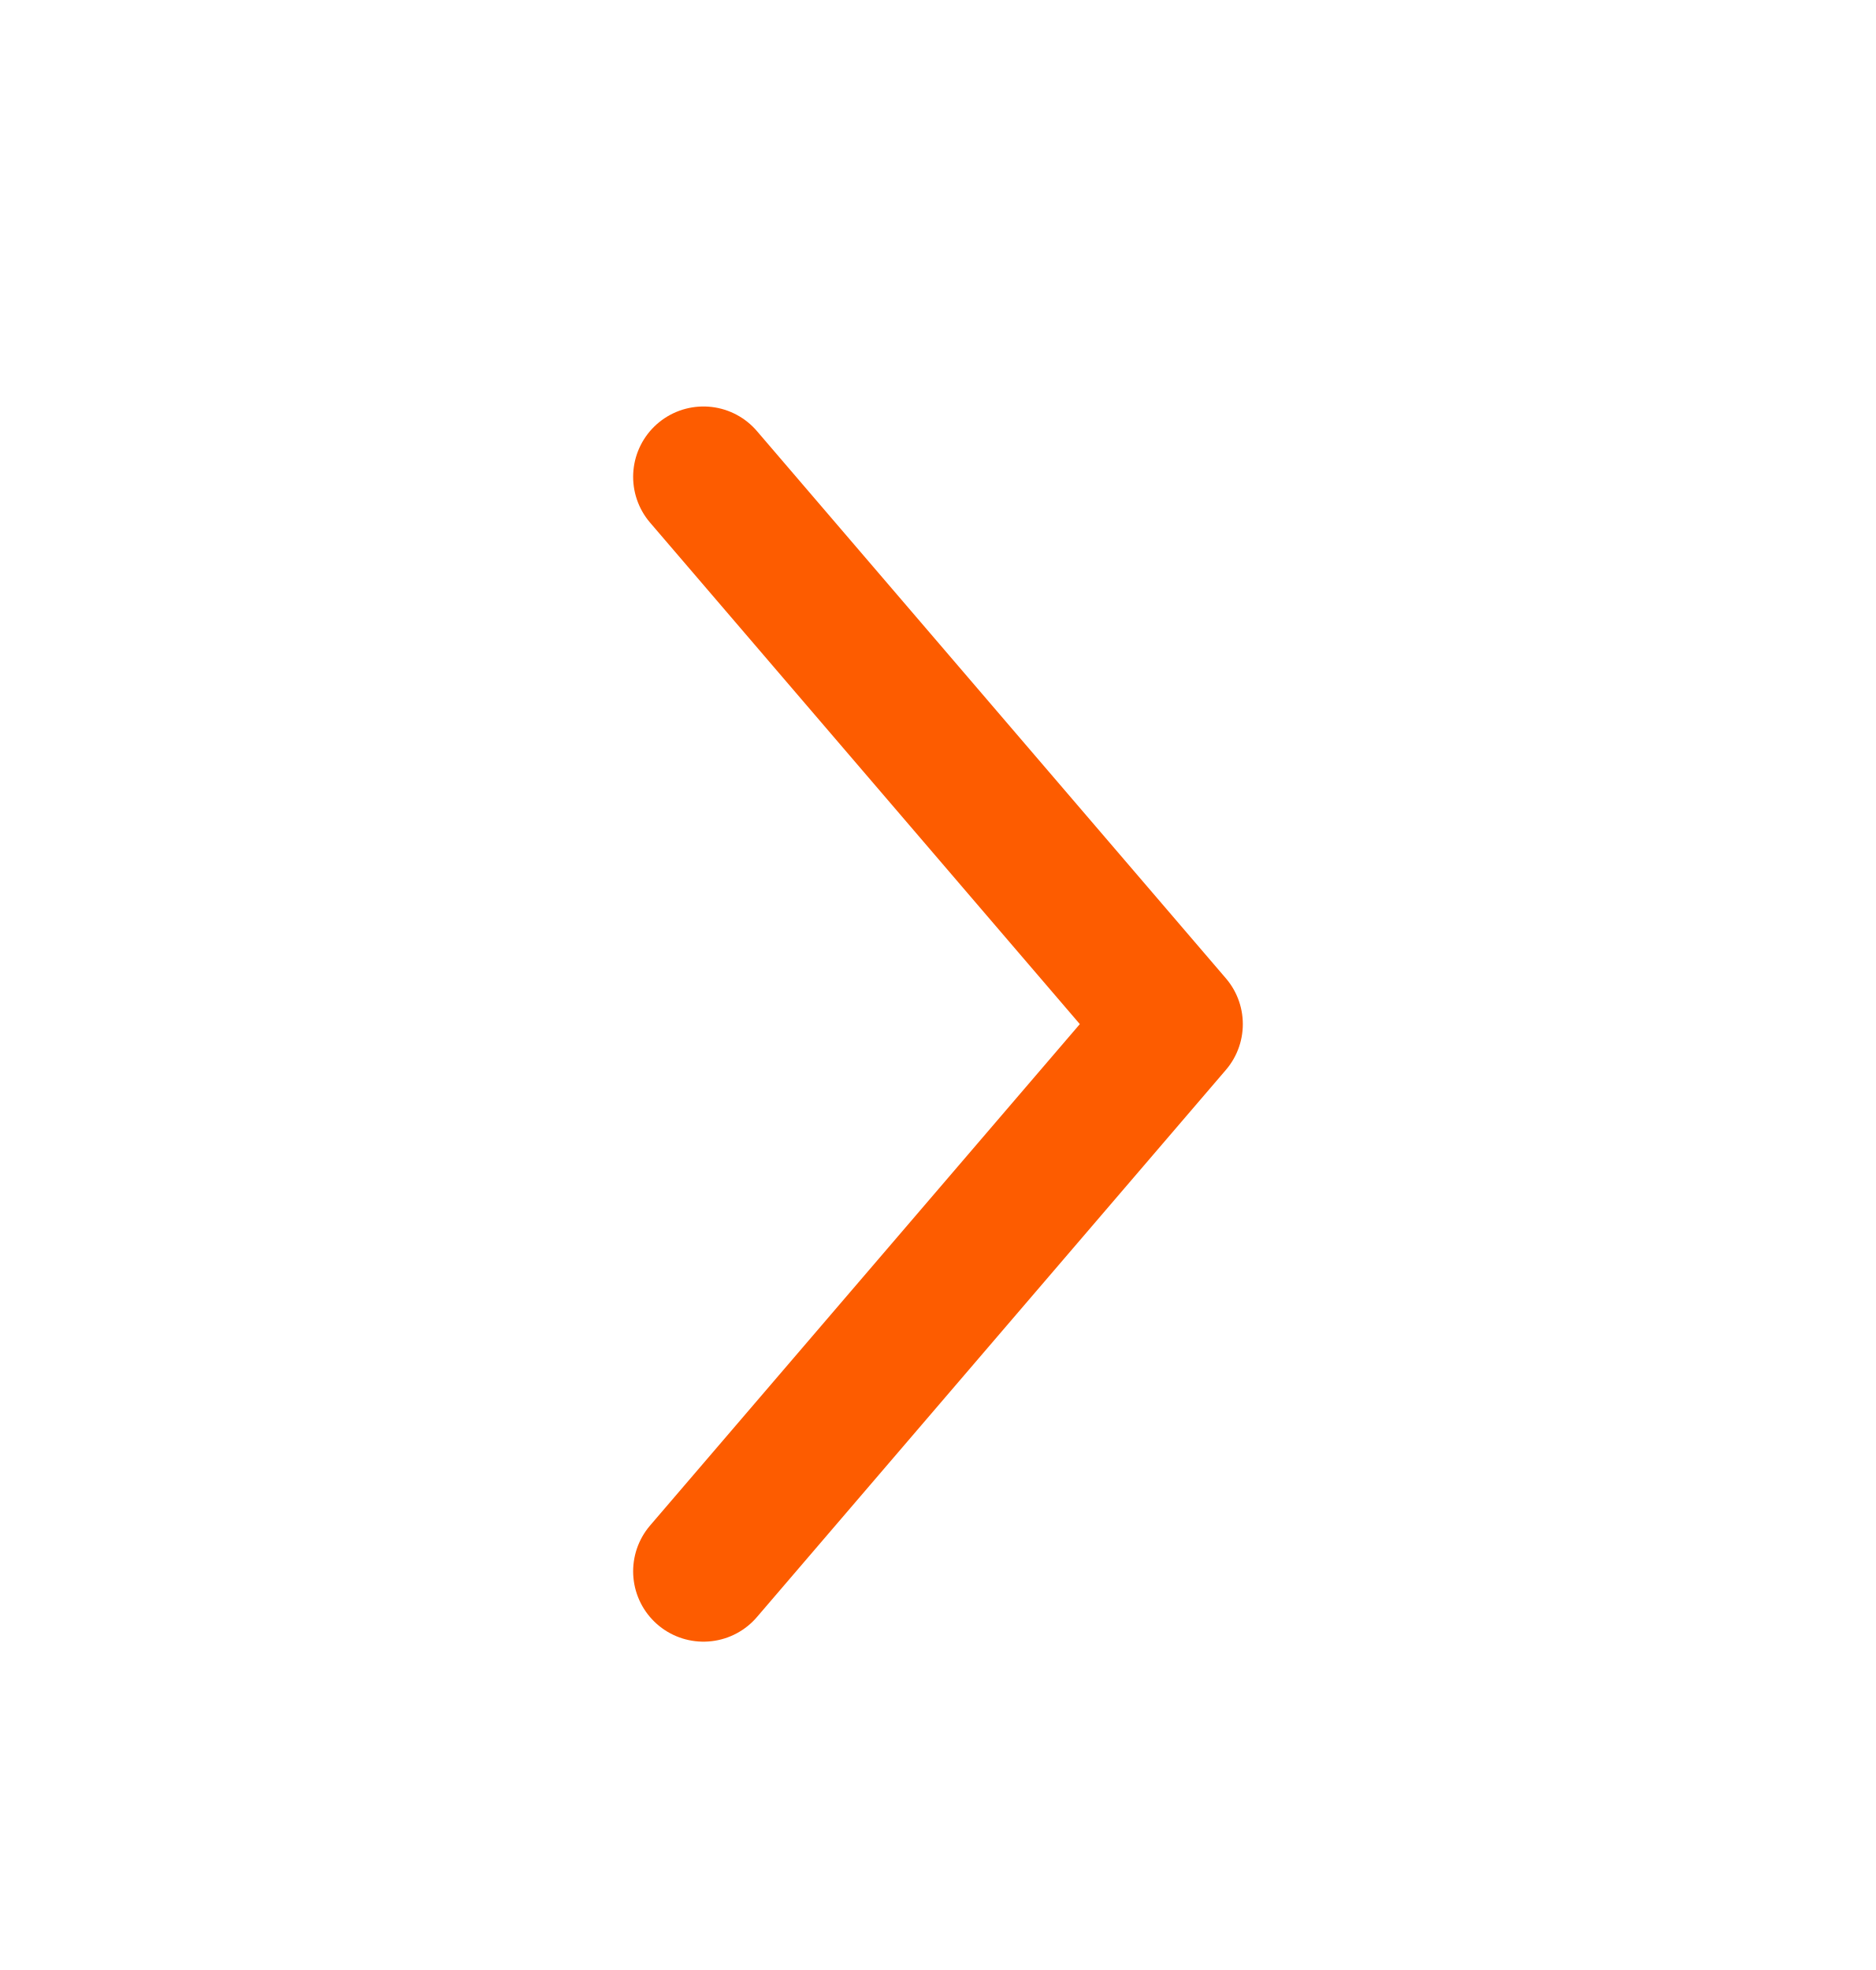
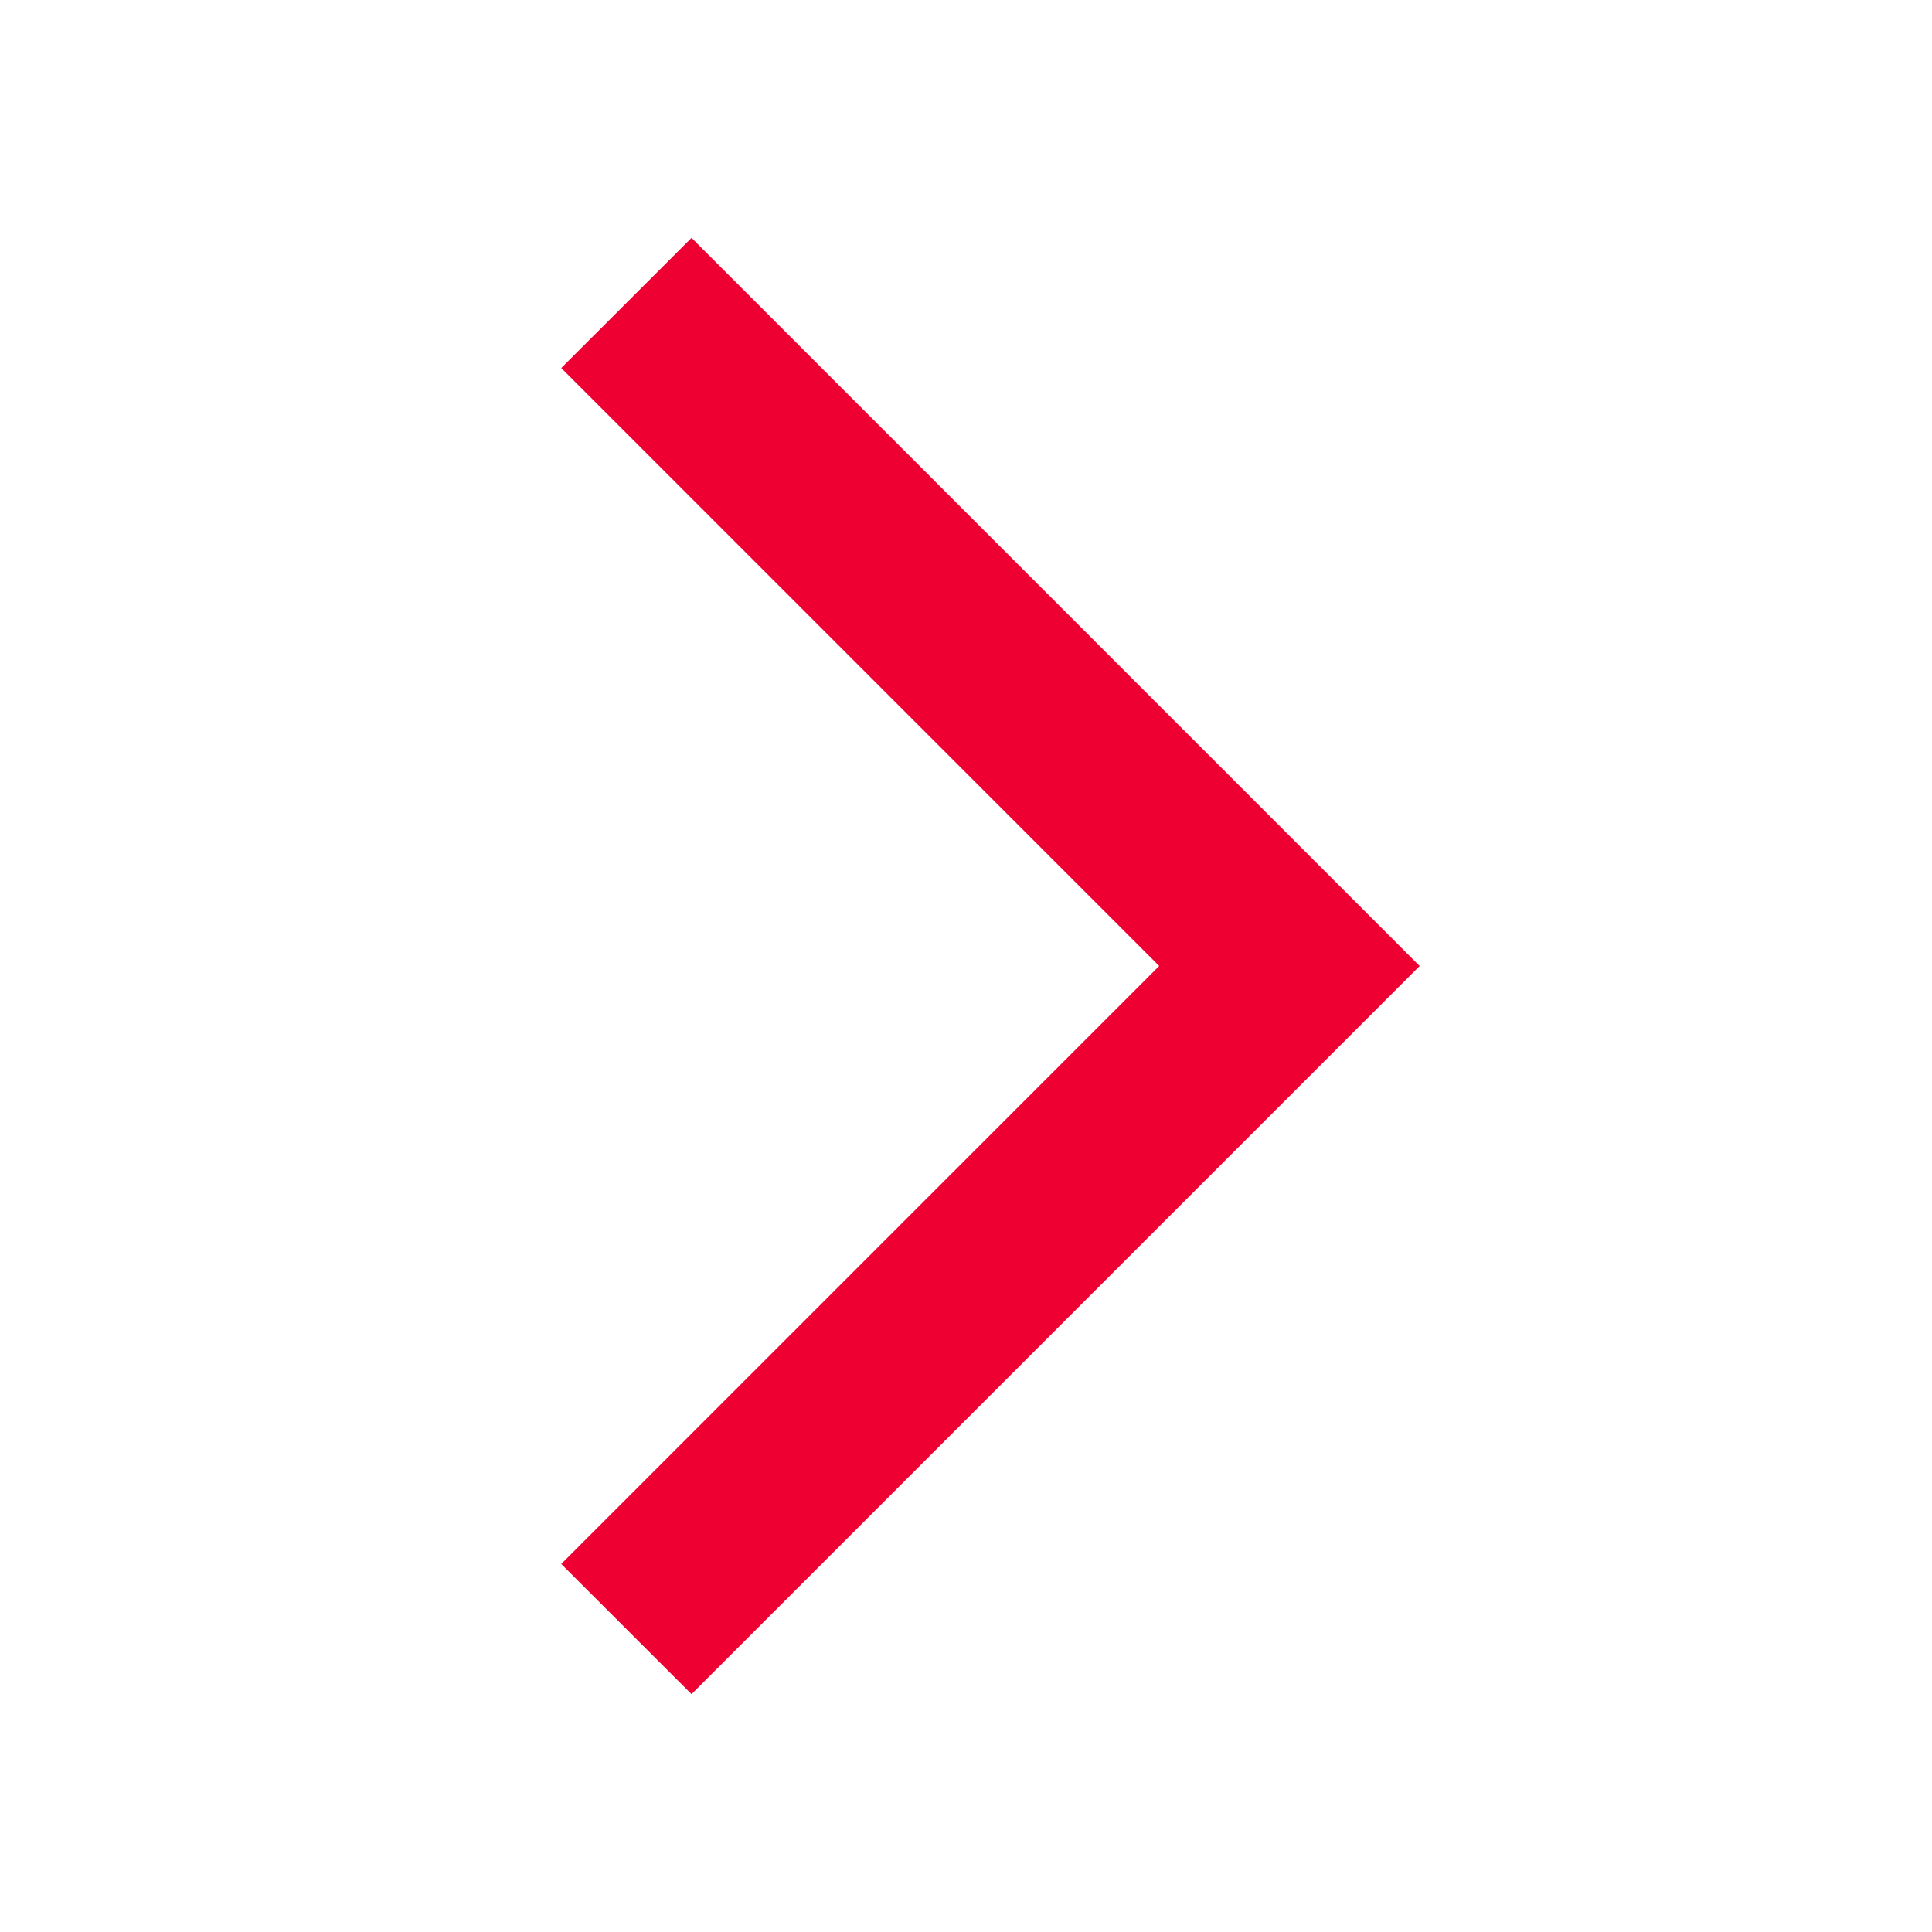
- <svg xmlns="http://www.w3.org/2000/svg" width="20" height="21" viewBox="0 0 20 21" fill="none">
-   <path d="M7.5 5.083L12.5 10.917L7.5 16.75" stroke="#FD5C00" stroke-width="1.5" stroke-linecap="round" stroke-linejoin="round" />
+ <svg xmlns="http://www.w3.org/2000/svg" width="16" height="16" viewBox="0 0 16 16" fill="none">
+   <path d="M4.648 12.952L5.727 14.03L11.757 8L5.727 1.97L4.648 3.048L9.6 8L4.648 12.952Z" fill="#EE0033" />
</svg>
